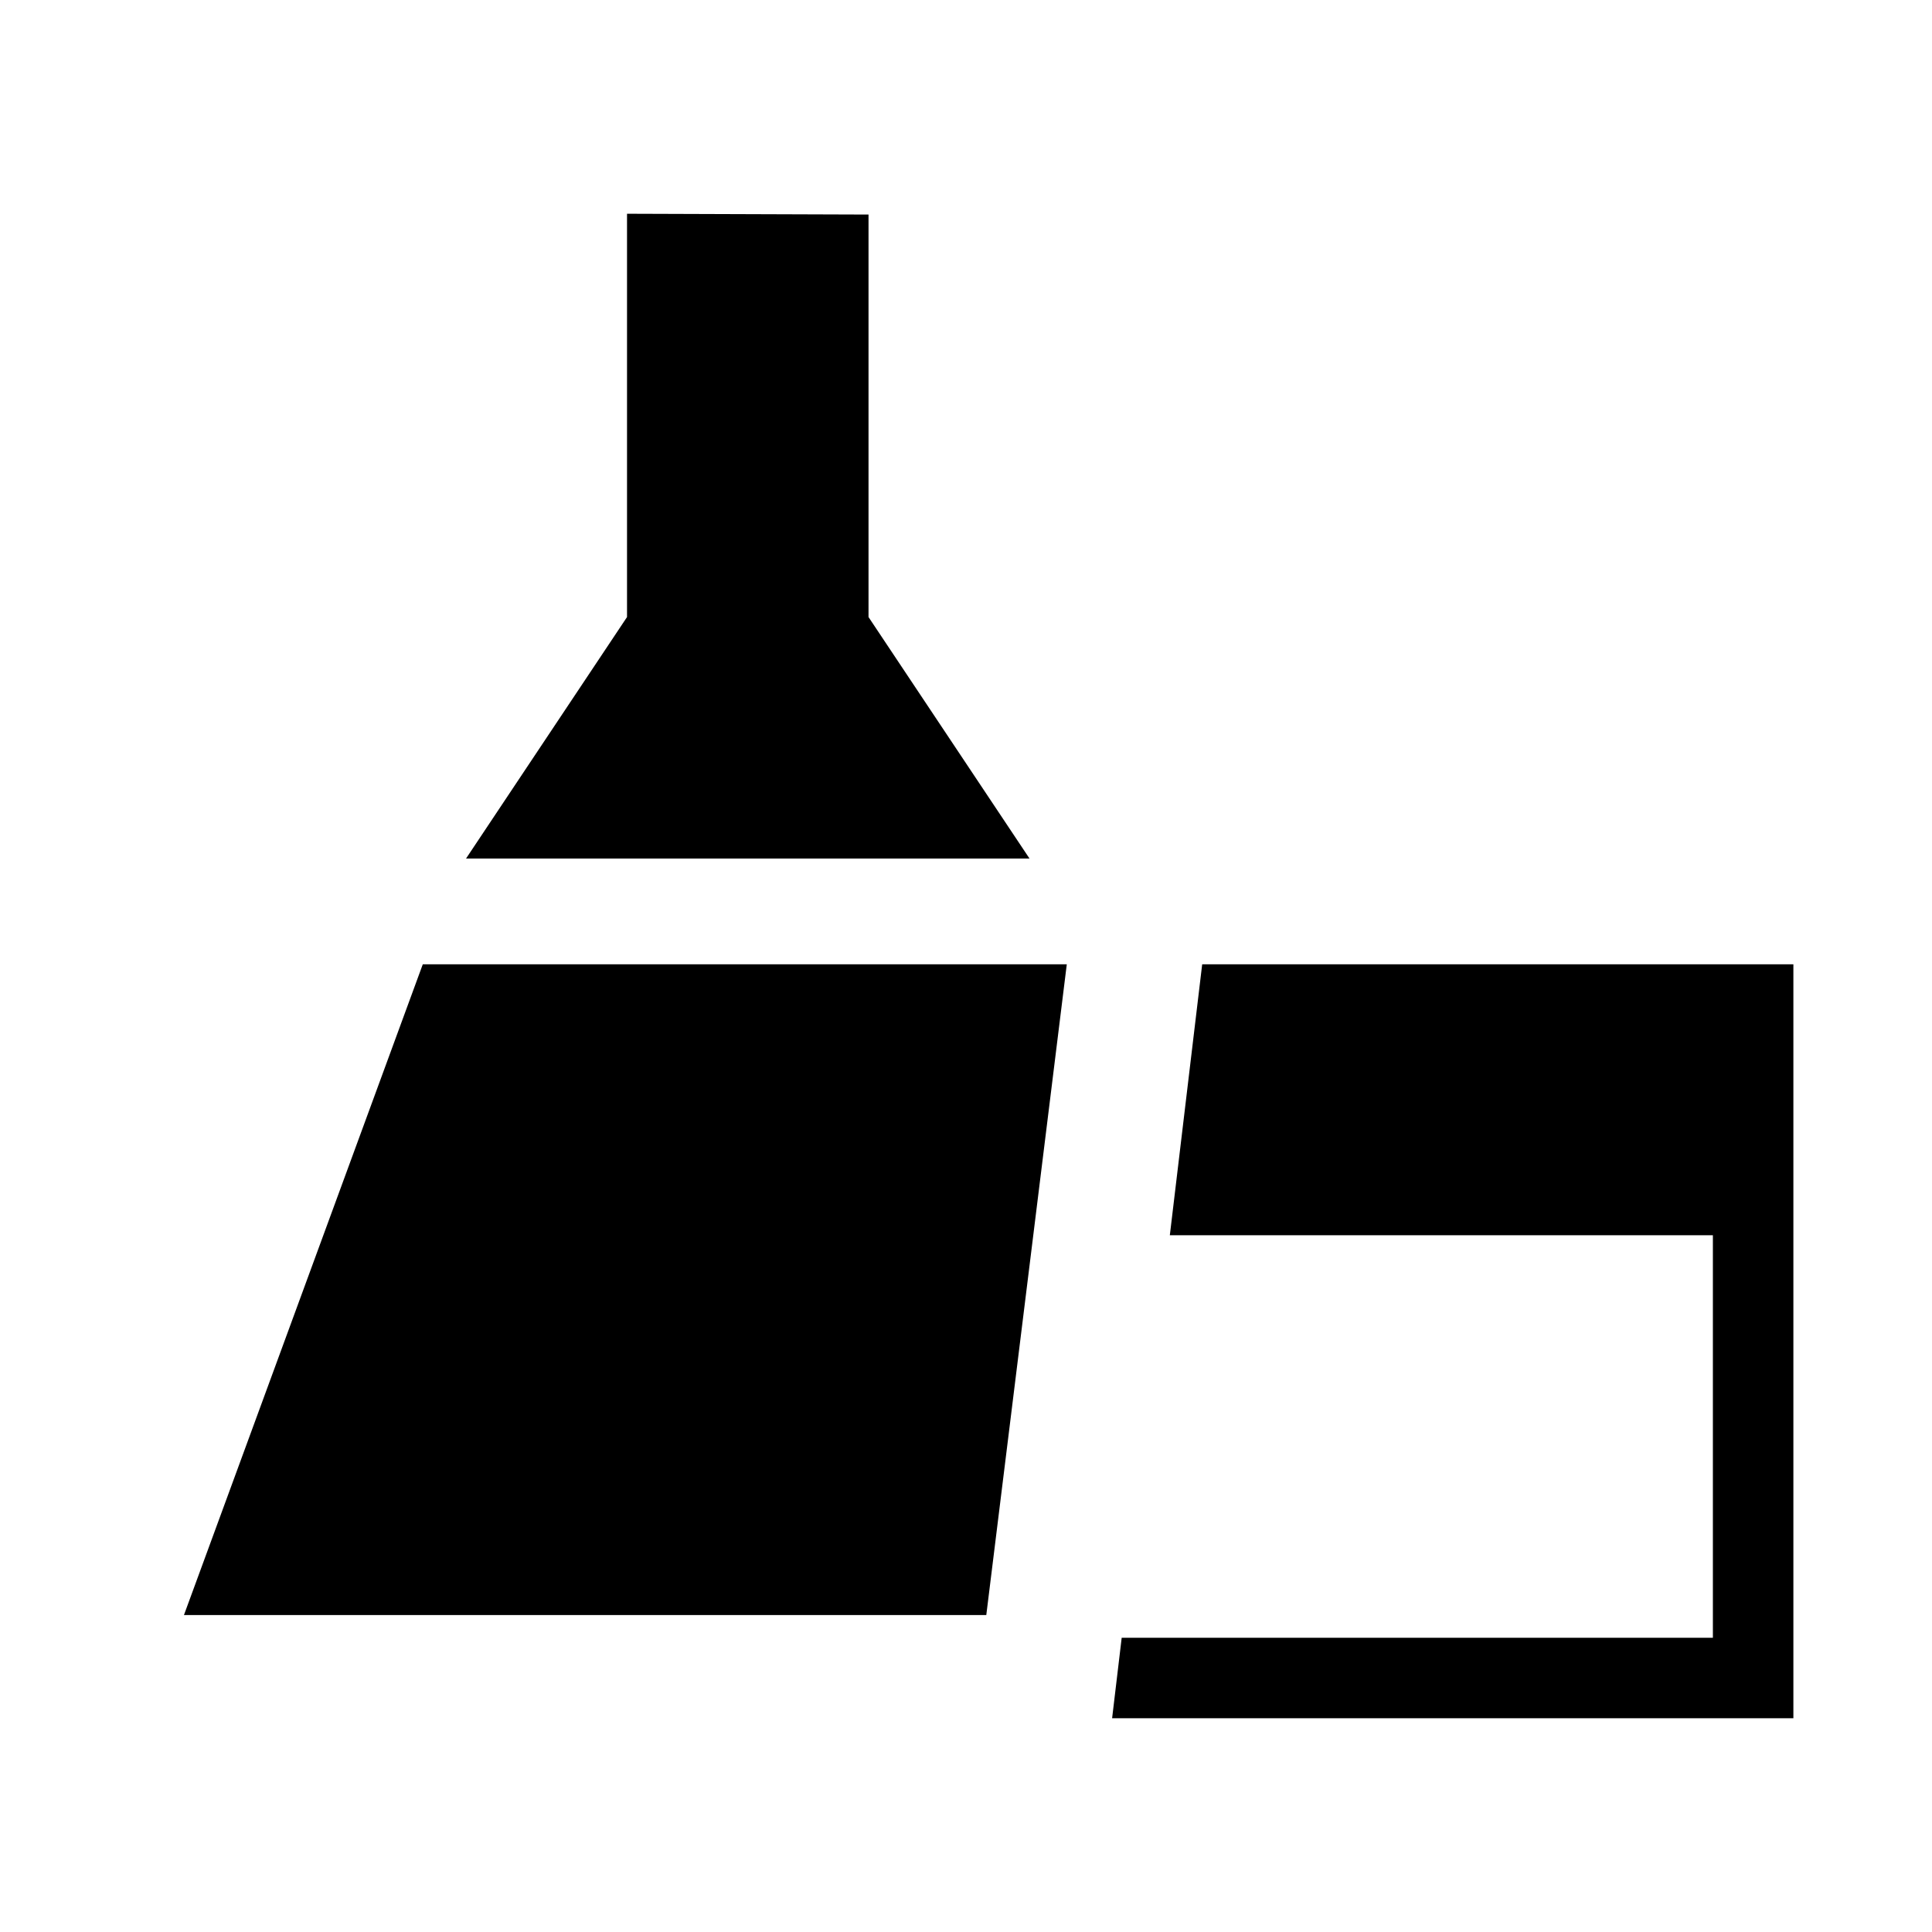
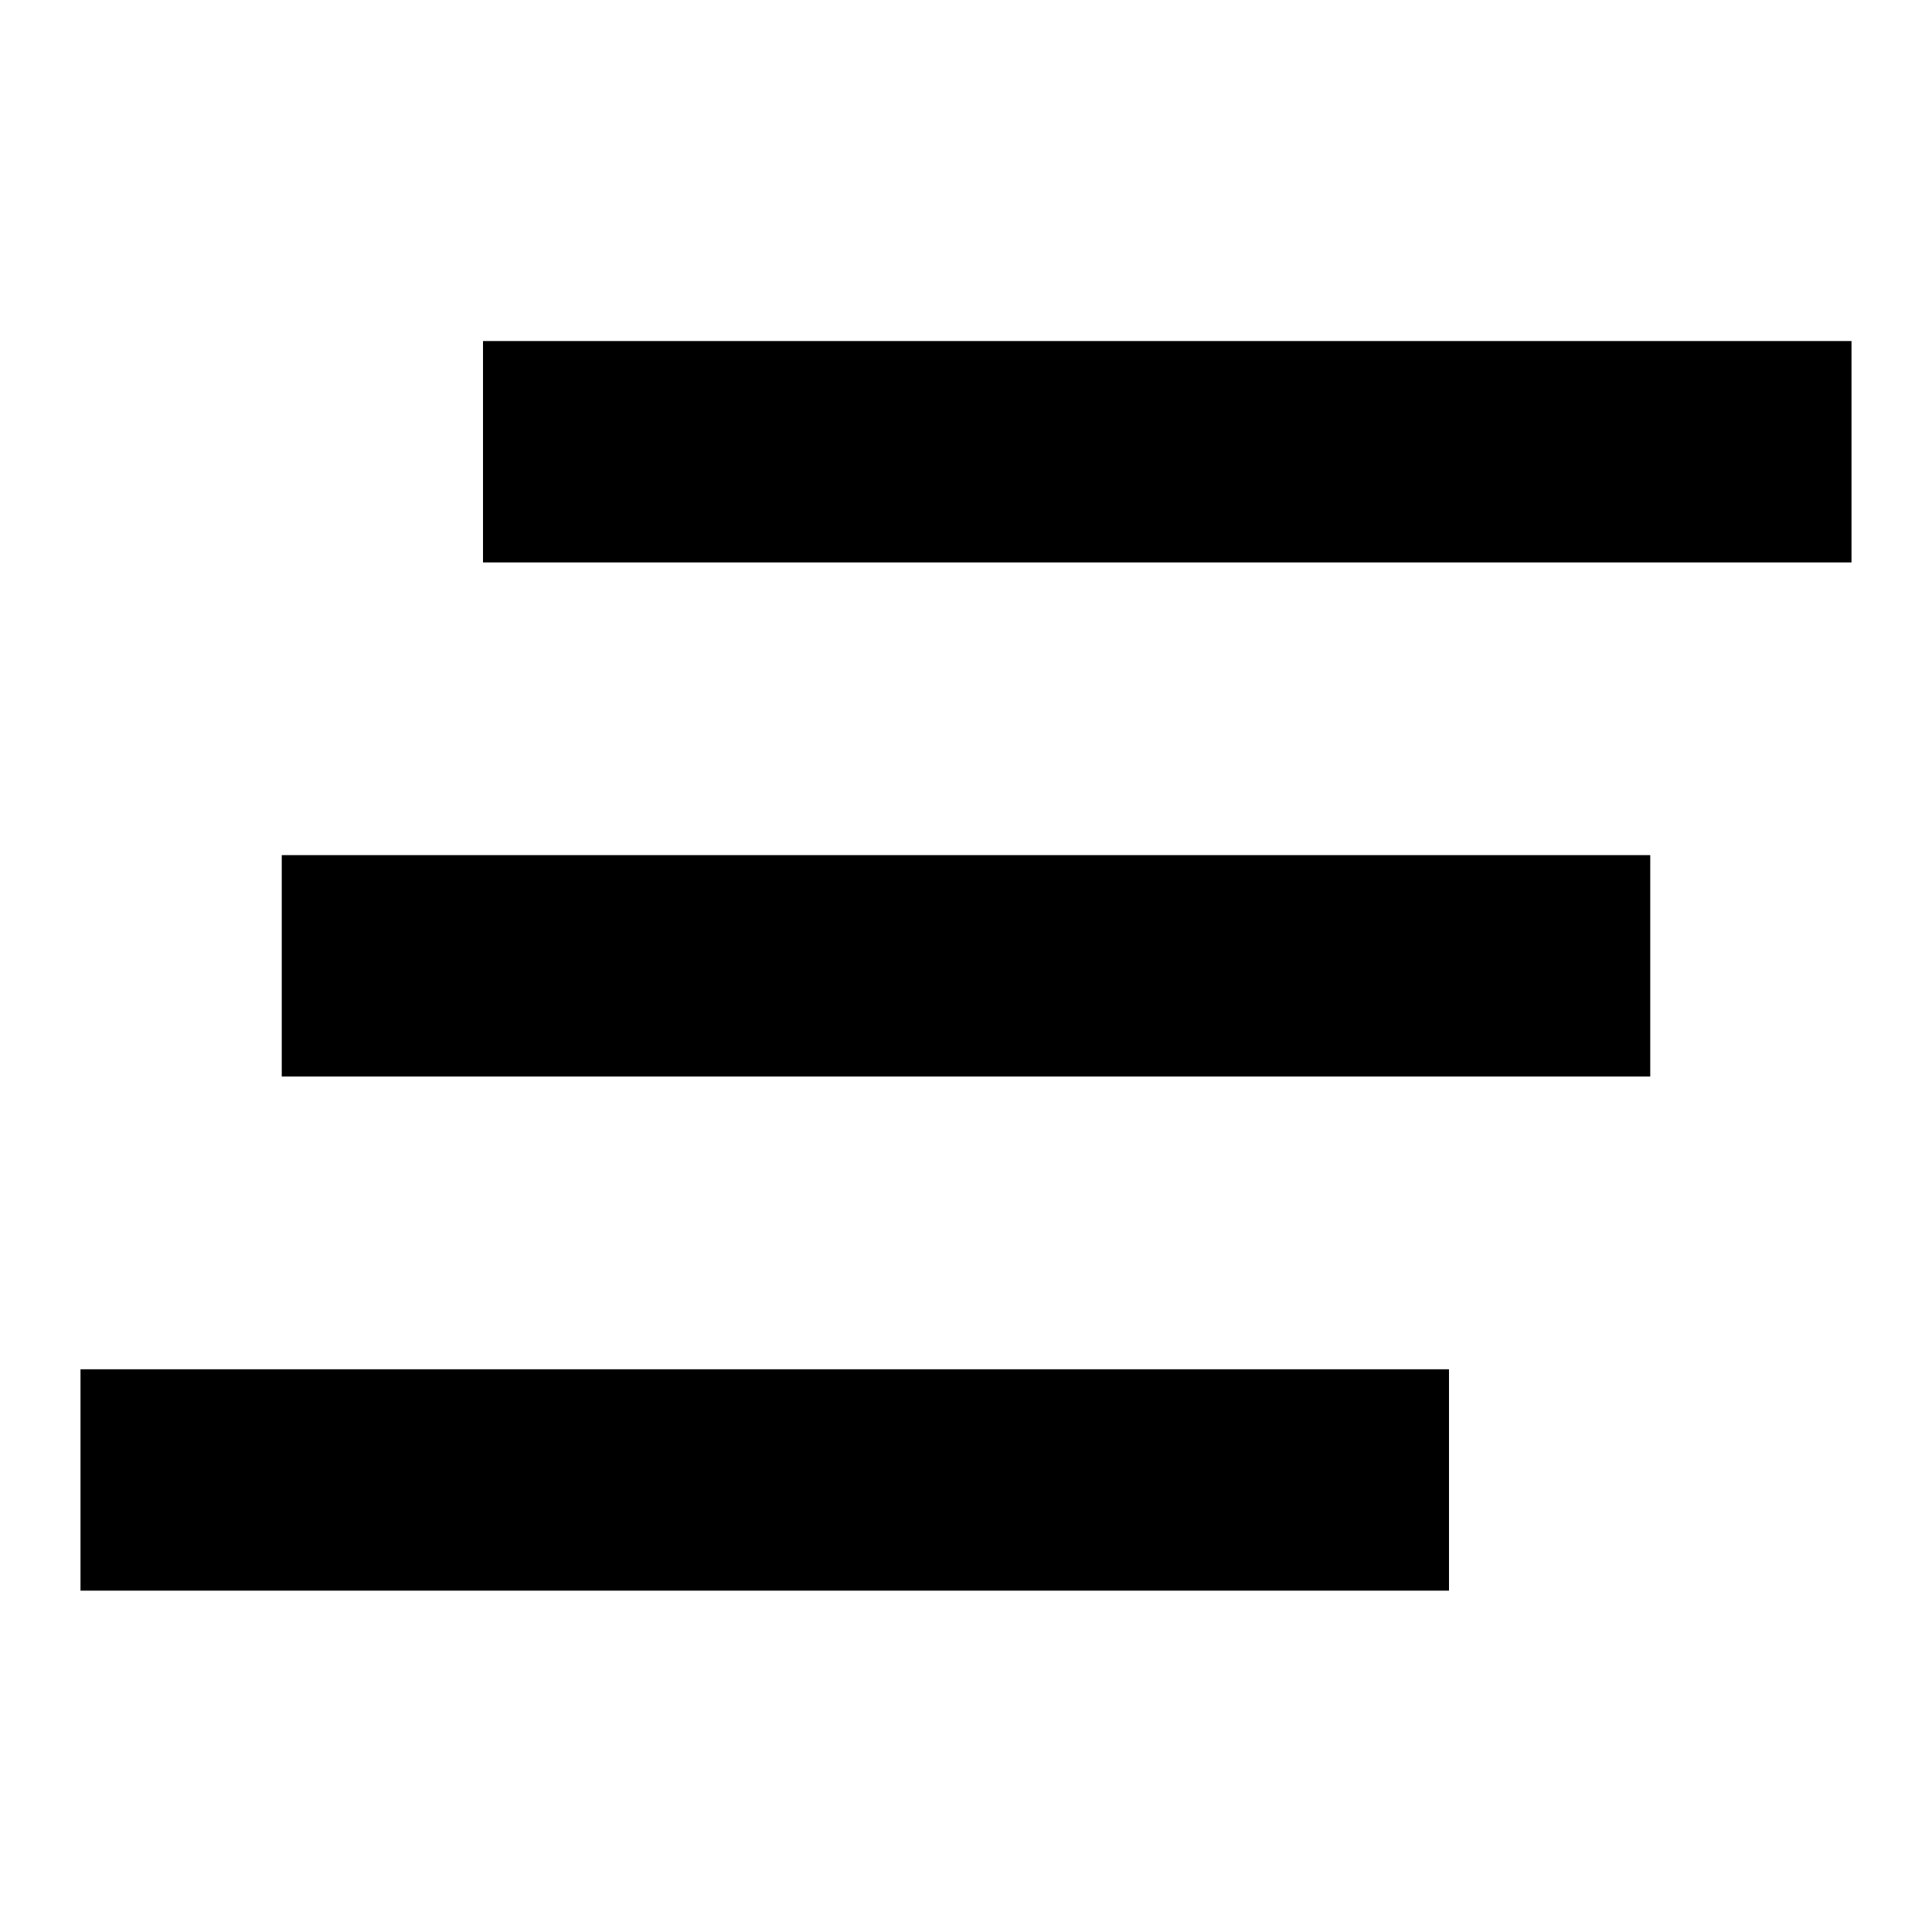
<svg xmlns="http://www.w3.org/2000/svg" width="100%" height="100%" viewBox="0 0 24 24" version="1.1" xml:space="preserve" style="fill-rule:evenodd;clip-rule:evenodd;stroke-linejoin:round;stroke-miterlimit:2;">
-   <g transform="matrix(1,0,0,1,-150,-180)">
-     <g id="clear" transform="matrix(1,0,0,1,120,60)">
+   <g transform="matrix(1,0,0,1,-198,-240)">
+     <g id="clear" transform="matrix(1,0,0,1,168,120)">
      <rect x="30" y="120" width="24" height="24" style="fill:none;" />
-       <g transform="matrix(1,0,0,1,-0.747922,-0.655353)">
-         <g transform="matrix(1,0,0,1,-120,-60)">
-           <path d="M153.033,200.718L156,192.634L164,192.634L163,200.718L153.033,200.718Z" />
+       <g transform="matrix(1,0,0,1,0,1.375)">
+         <g id="path4165" transform="matrix(0.53125,0,0,0.6875,36,-580.499)">
+           <rect x="0" y="1023.07" width="32" height="4" style="fill-rule:nonzero;" />
        </g>
-         <g transform="matrix(1,0,0,1,-118.974,-60)">
-           <path d="M172,192.634L172,202L163.537,202L163.656,201L171,201L171,196L164.254,196L164.656,192.634L172,192.634Z" />
+         <g id="path41651" transform="matrix(0.53125,0,0,0.6875,33.5,-574.113)">
+           <rect x="0" y="1023.07" width="32" height="4" style="fill-rule:nonzero;" />
        </g>
-         <g transform="matrix(1,0,0,1,-120.463,-59.6794)">
-           <path d="M159,182.99L162,183L162,188L164,191L157,191L159,188L159,182.99Z" />
+         <g id="path41652" transform="matrix(0.53125,0,0,0.6875,31,-567.726)">
+           <rect x="0" y="1023.07" width="32" height="4" style="fill-rule:nonzero;" />
        </g>
      </g>
    </g>
  </g>
</svg>
